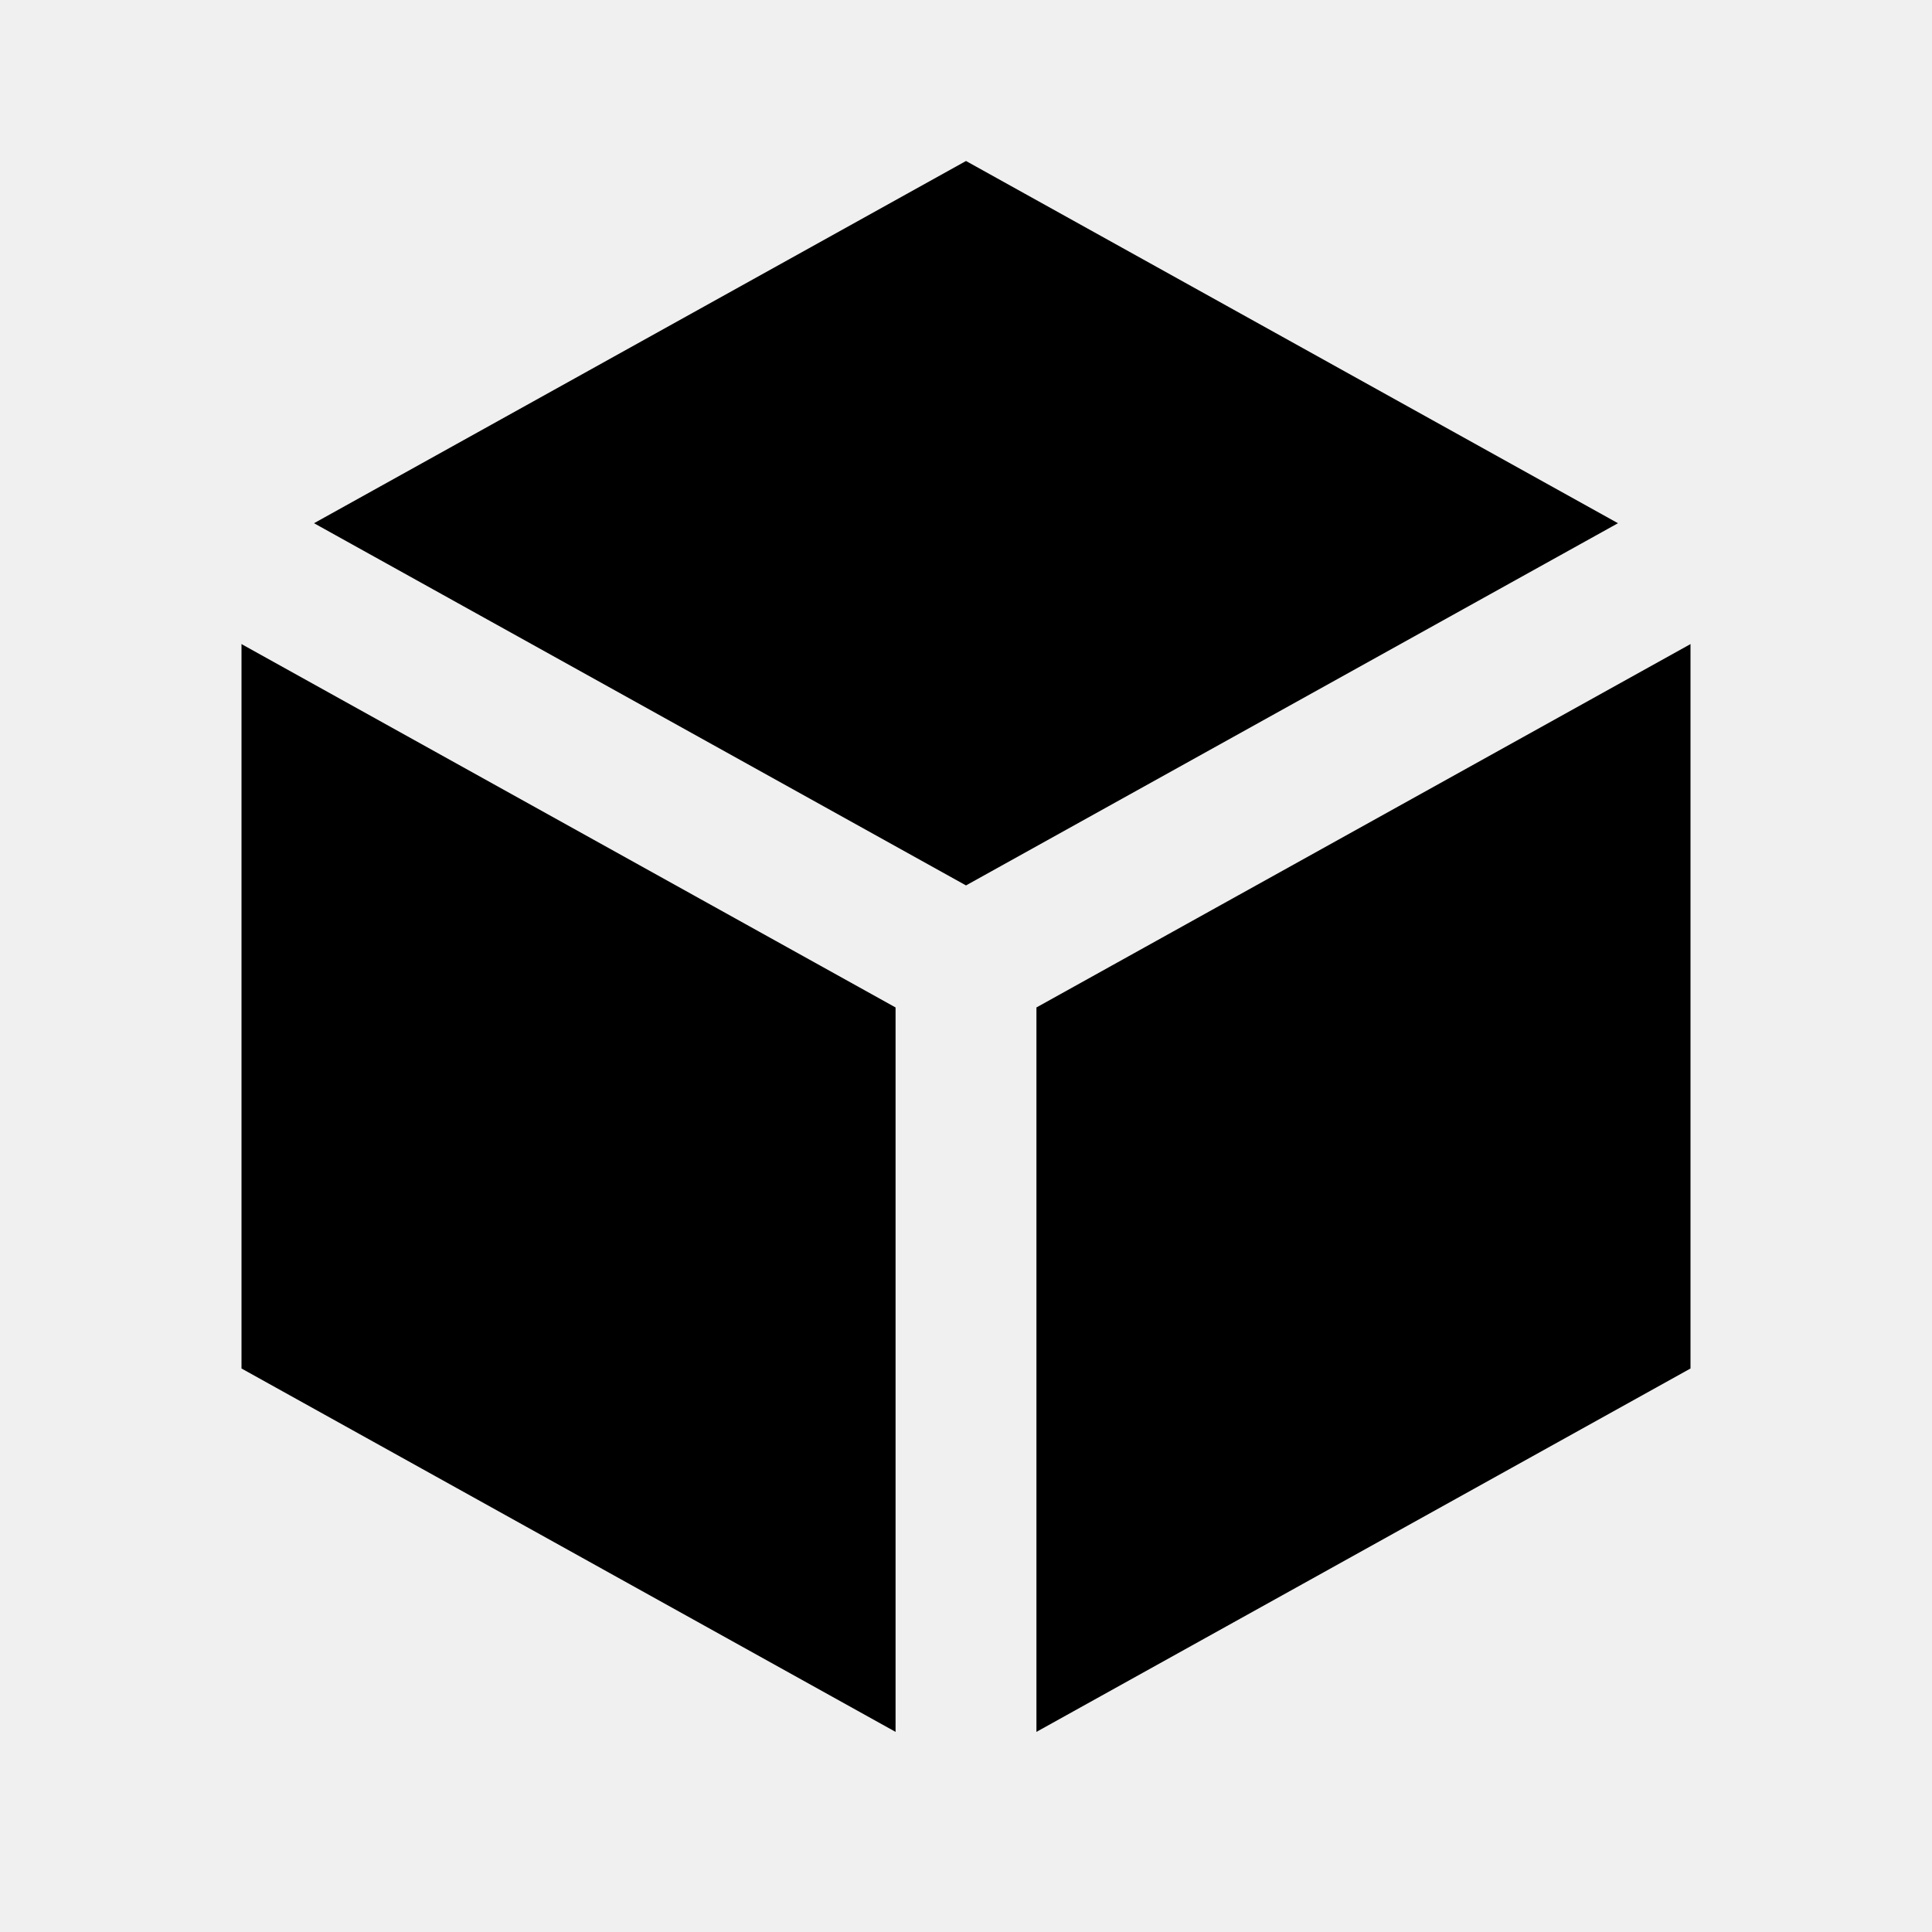
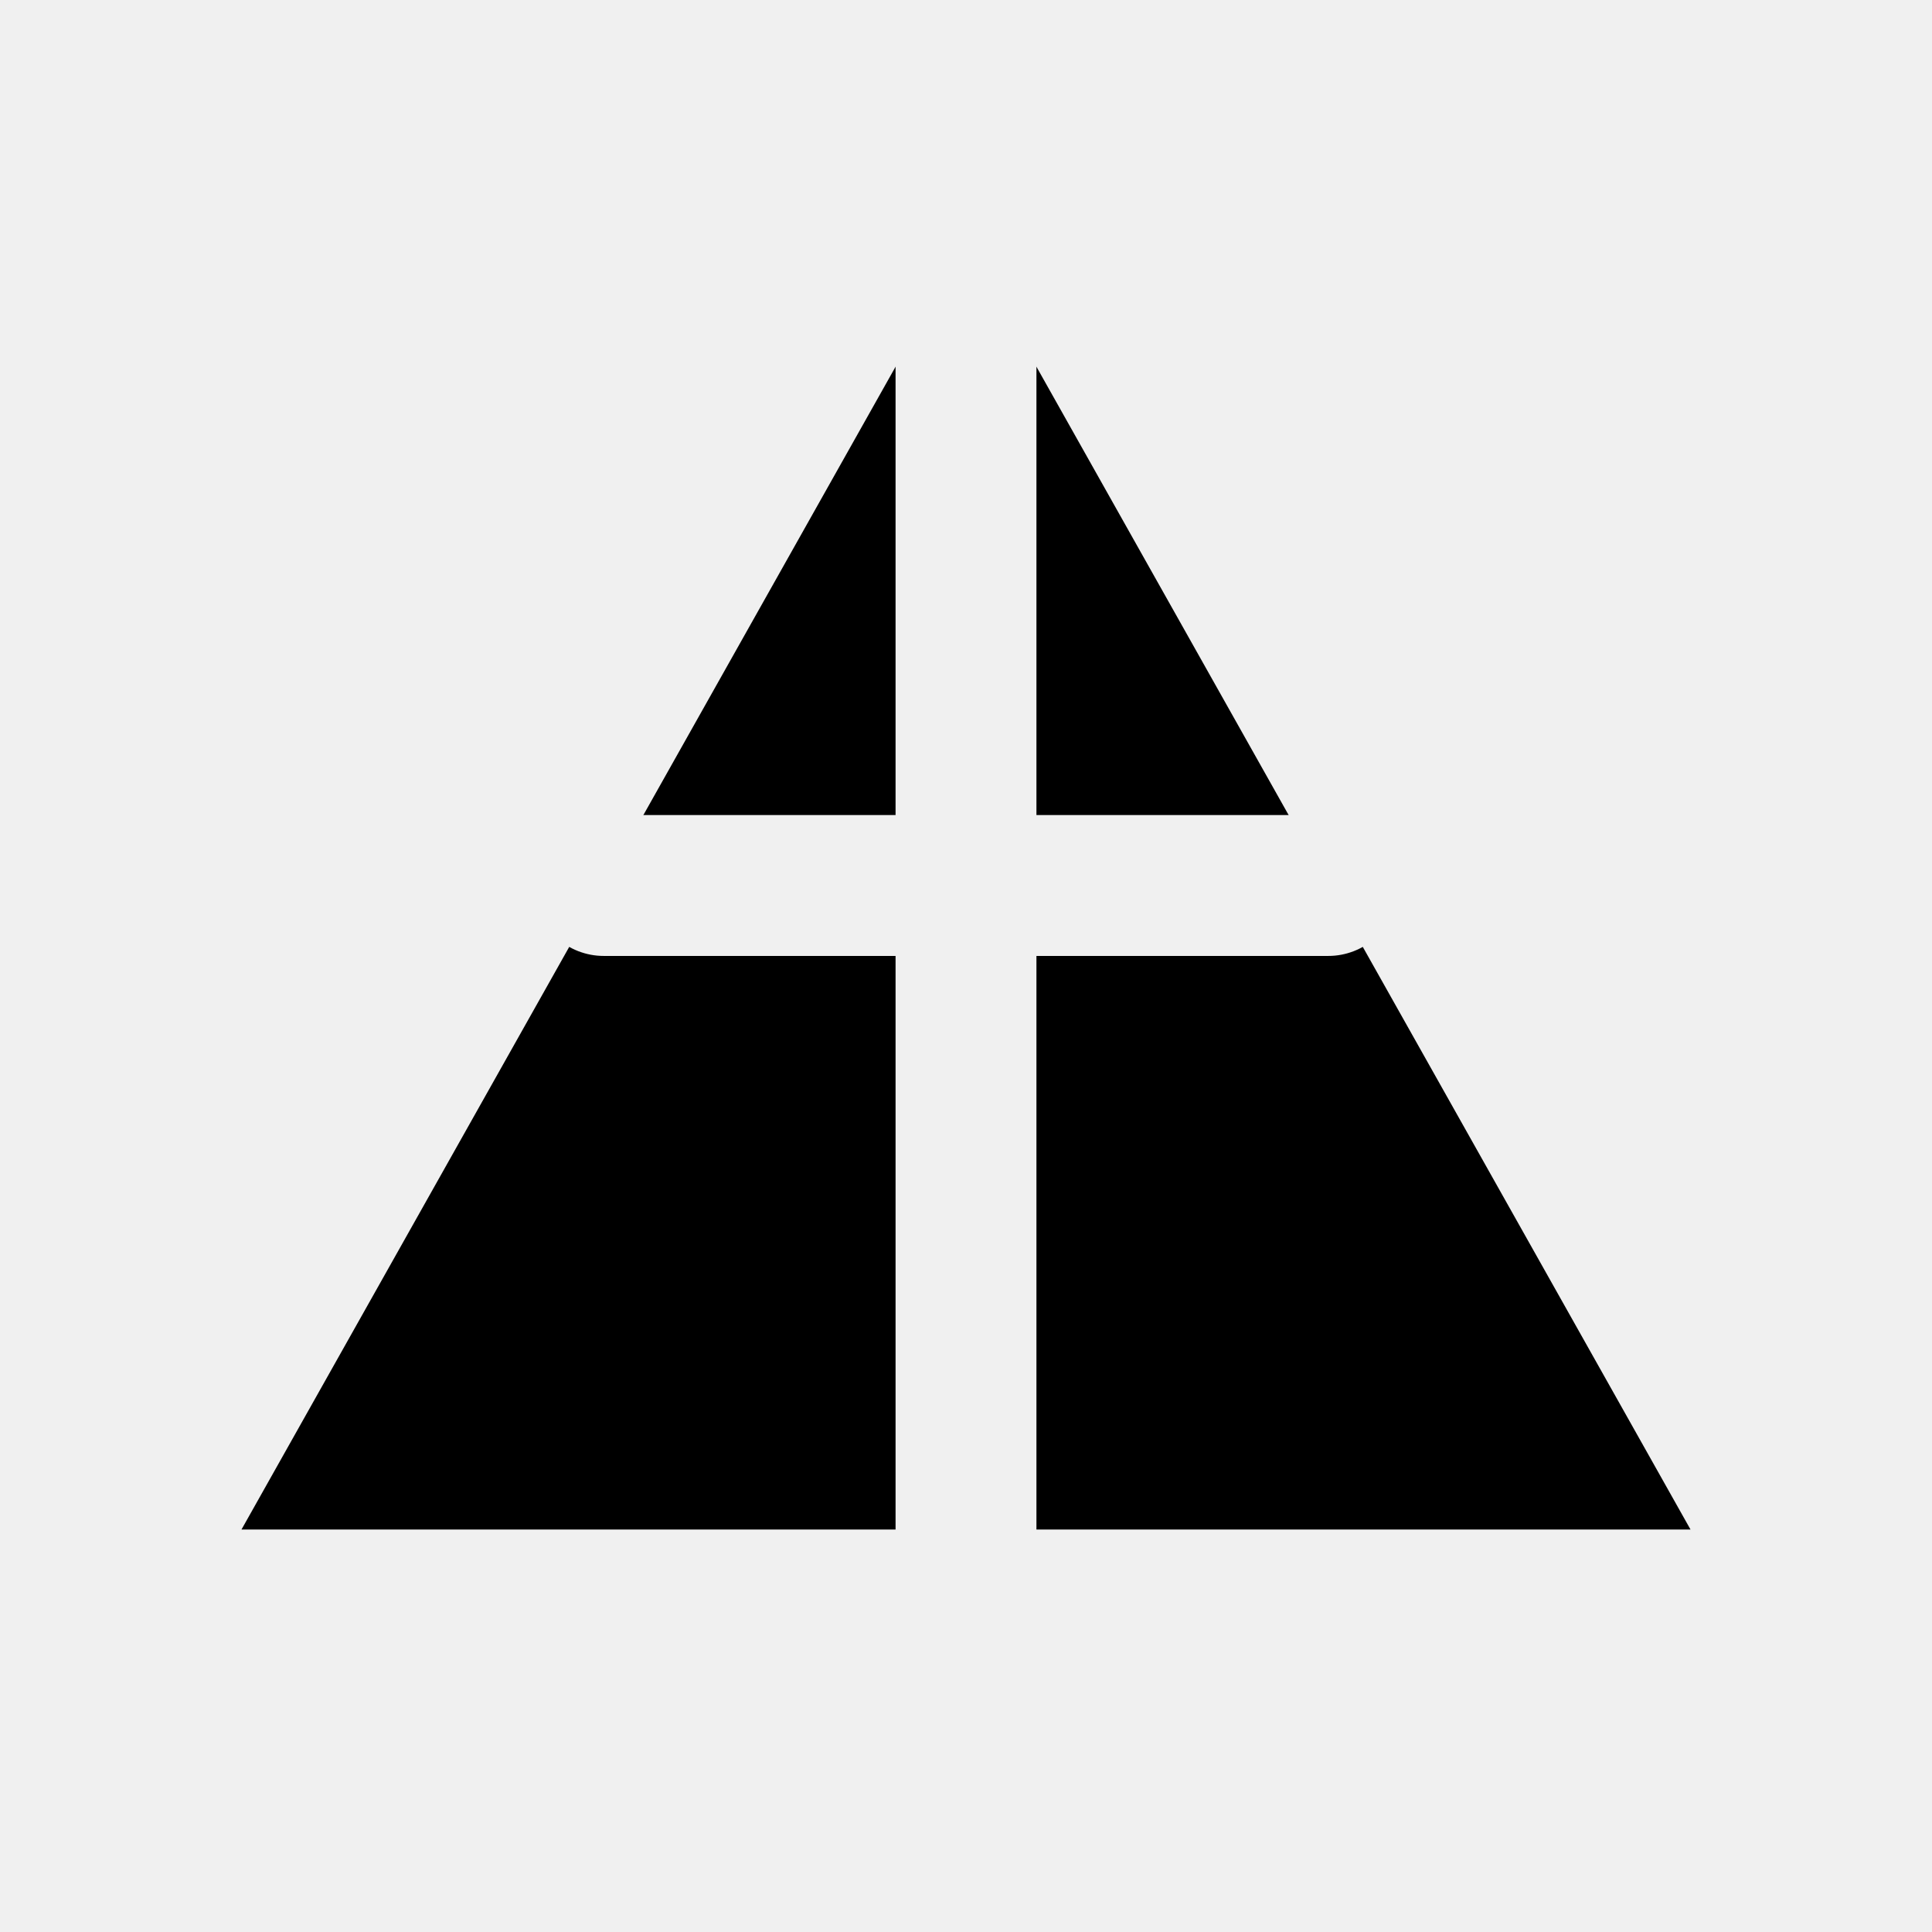
<svg xmlns="http://www.w3.org/2000/svg" viewBox="0 0 24 24" width="24" height="24" role="img" aria-label="Data">
  <mask id="k1" maskUnits="userSpaceOnUse" x="0" y="0" width="24" height="24">
    <rect width="24" height="24" fill="#fff" />
    <g fill="none" stroke="currentColor" stroke-width="1.75" stroke-linecap="round" stroke-linejoin="round">
-       <path d="M3 7l9 5 9-5M12 12v10" stroke="#000" fill="none" />
+       <path d="M12 3v16M7.5 11h9" stroke="#000" fill="none" />
    </g>
  </mask>
  <g mask="url(#k1)">
    <g fill="currentColor" stroke="none">
-       <path d="M12 2 21 7v10l-9 5-9-5V7z" />
+       <path d="M12 3 3 19h18z" />
    </g>
  </g>
</svg>
